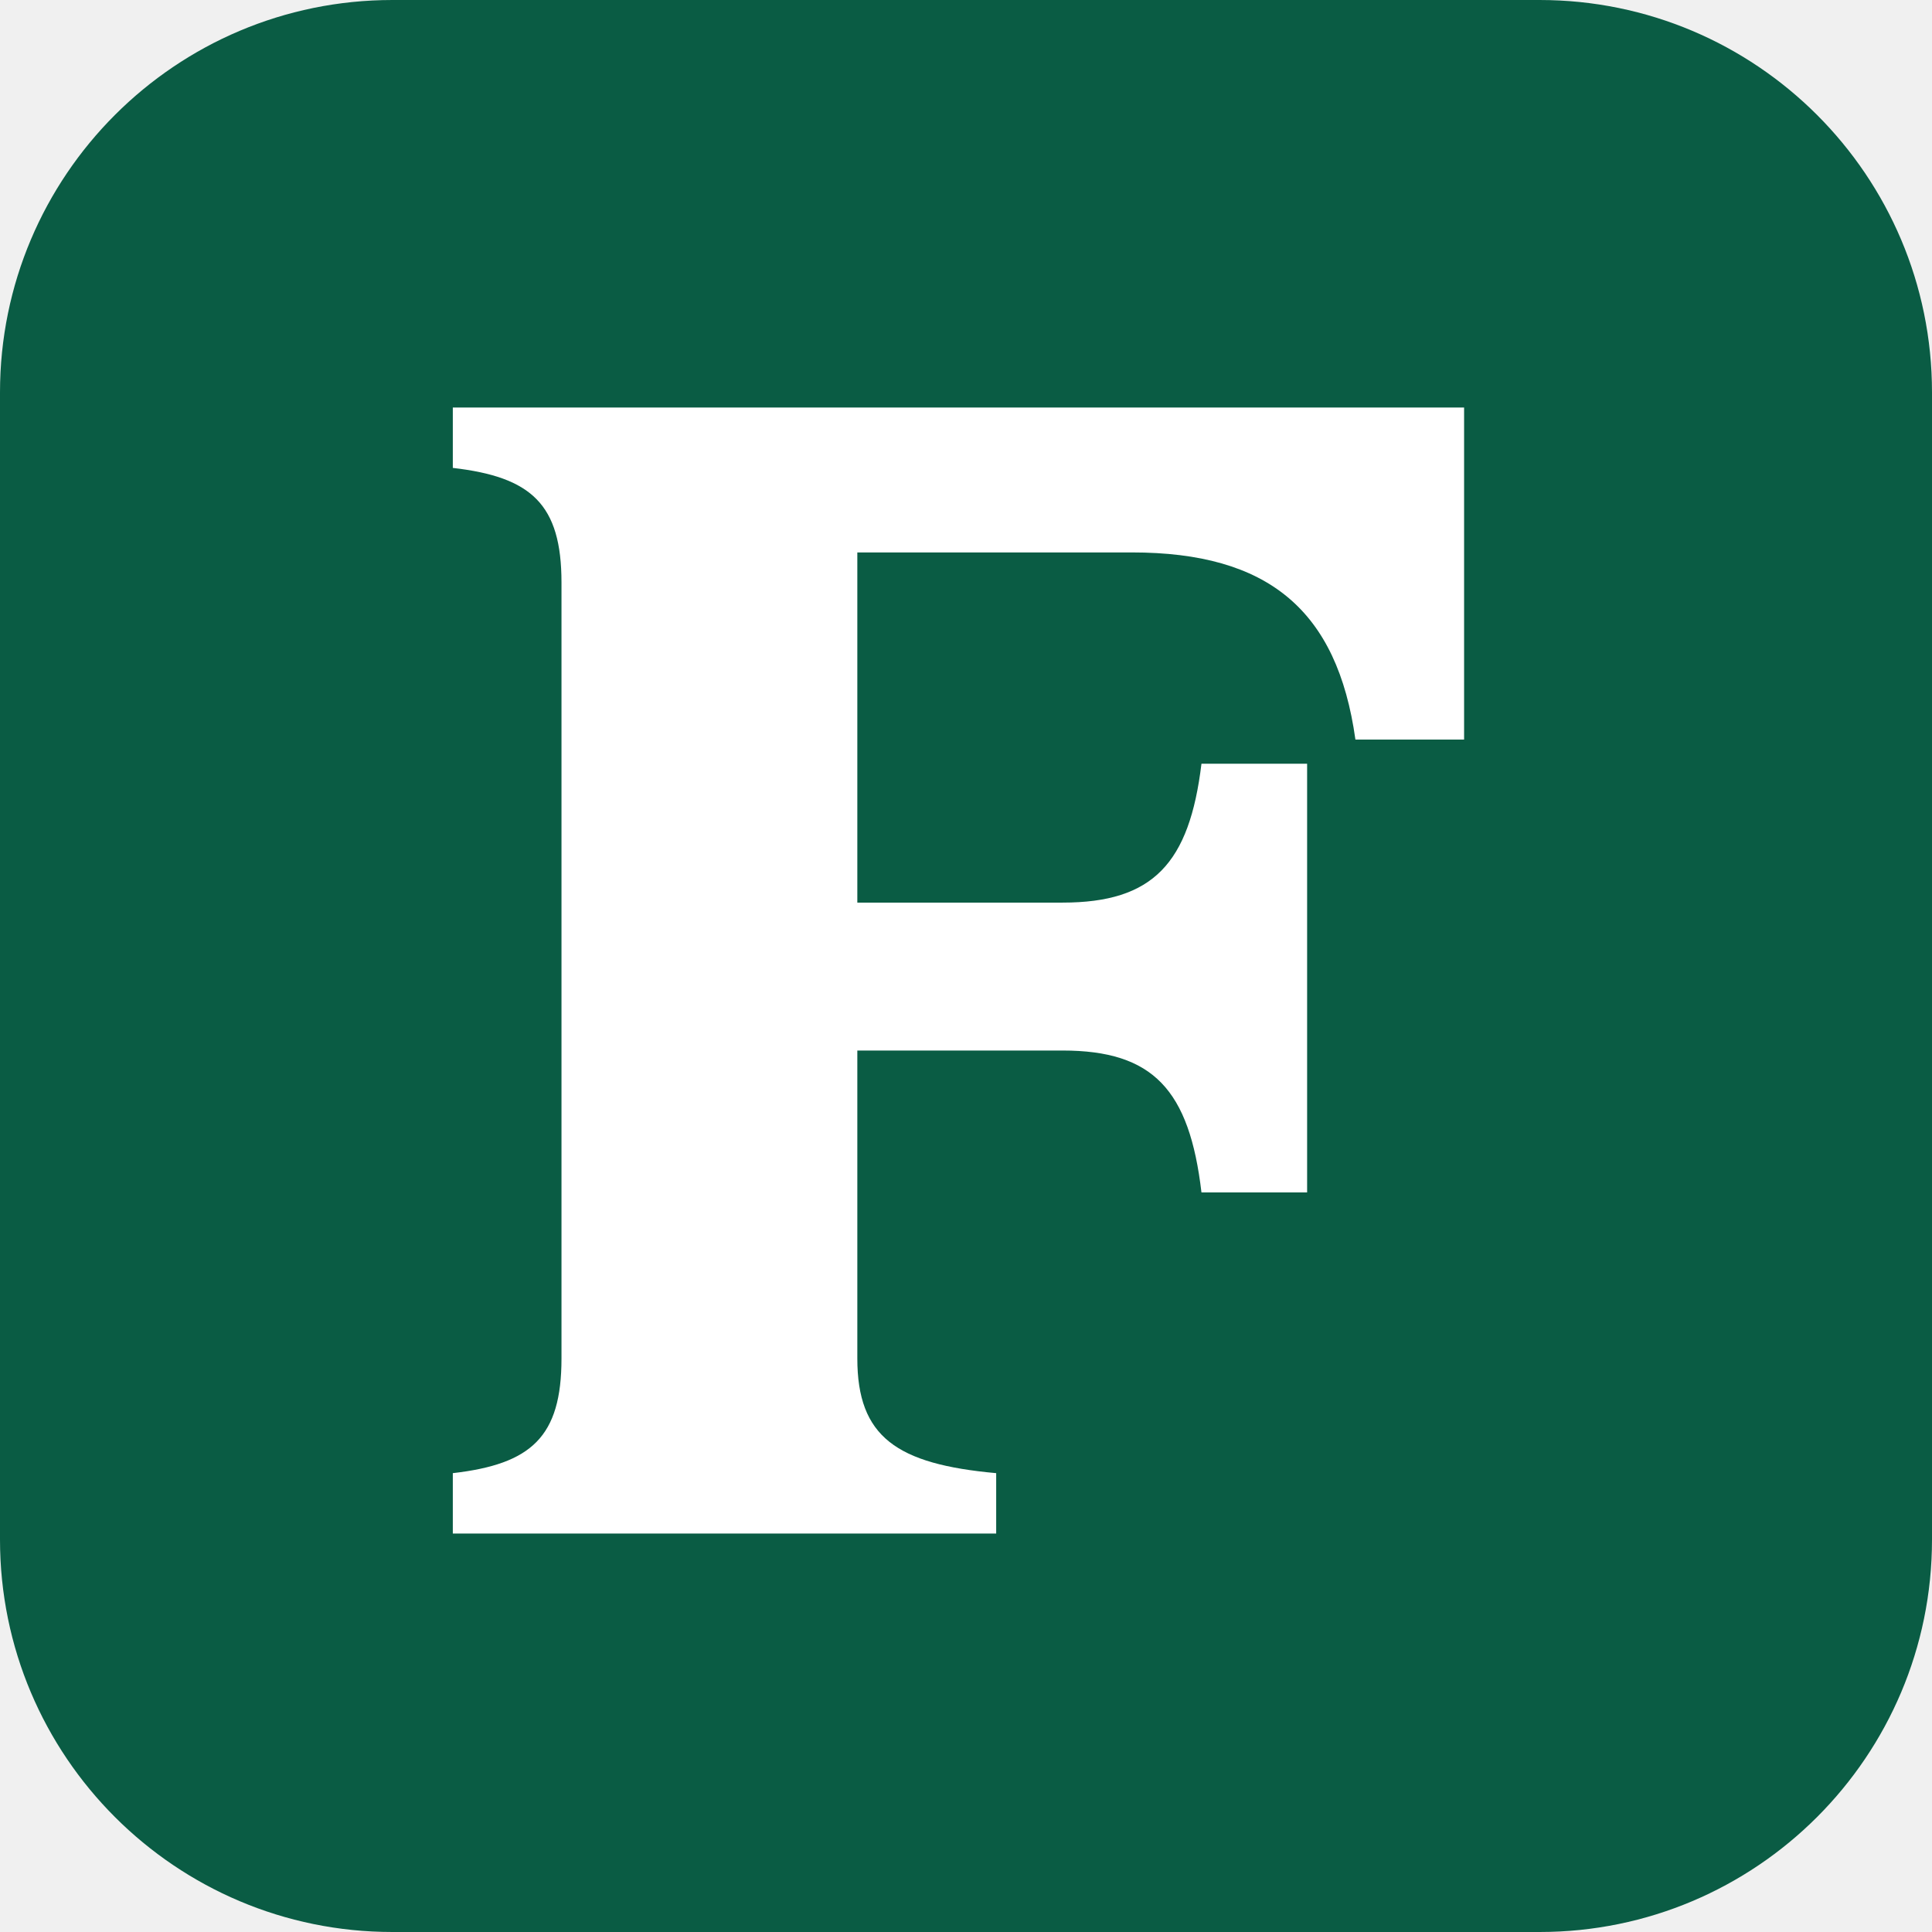
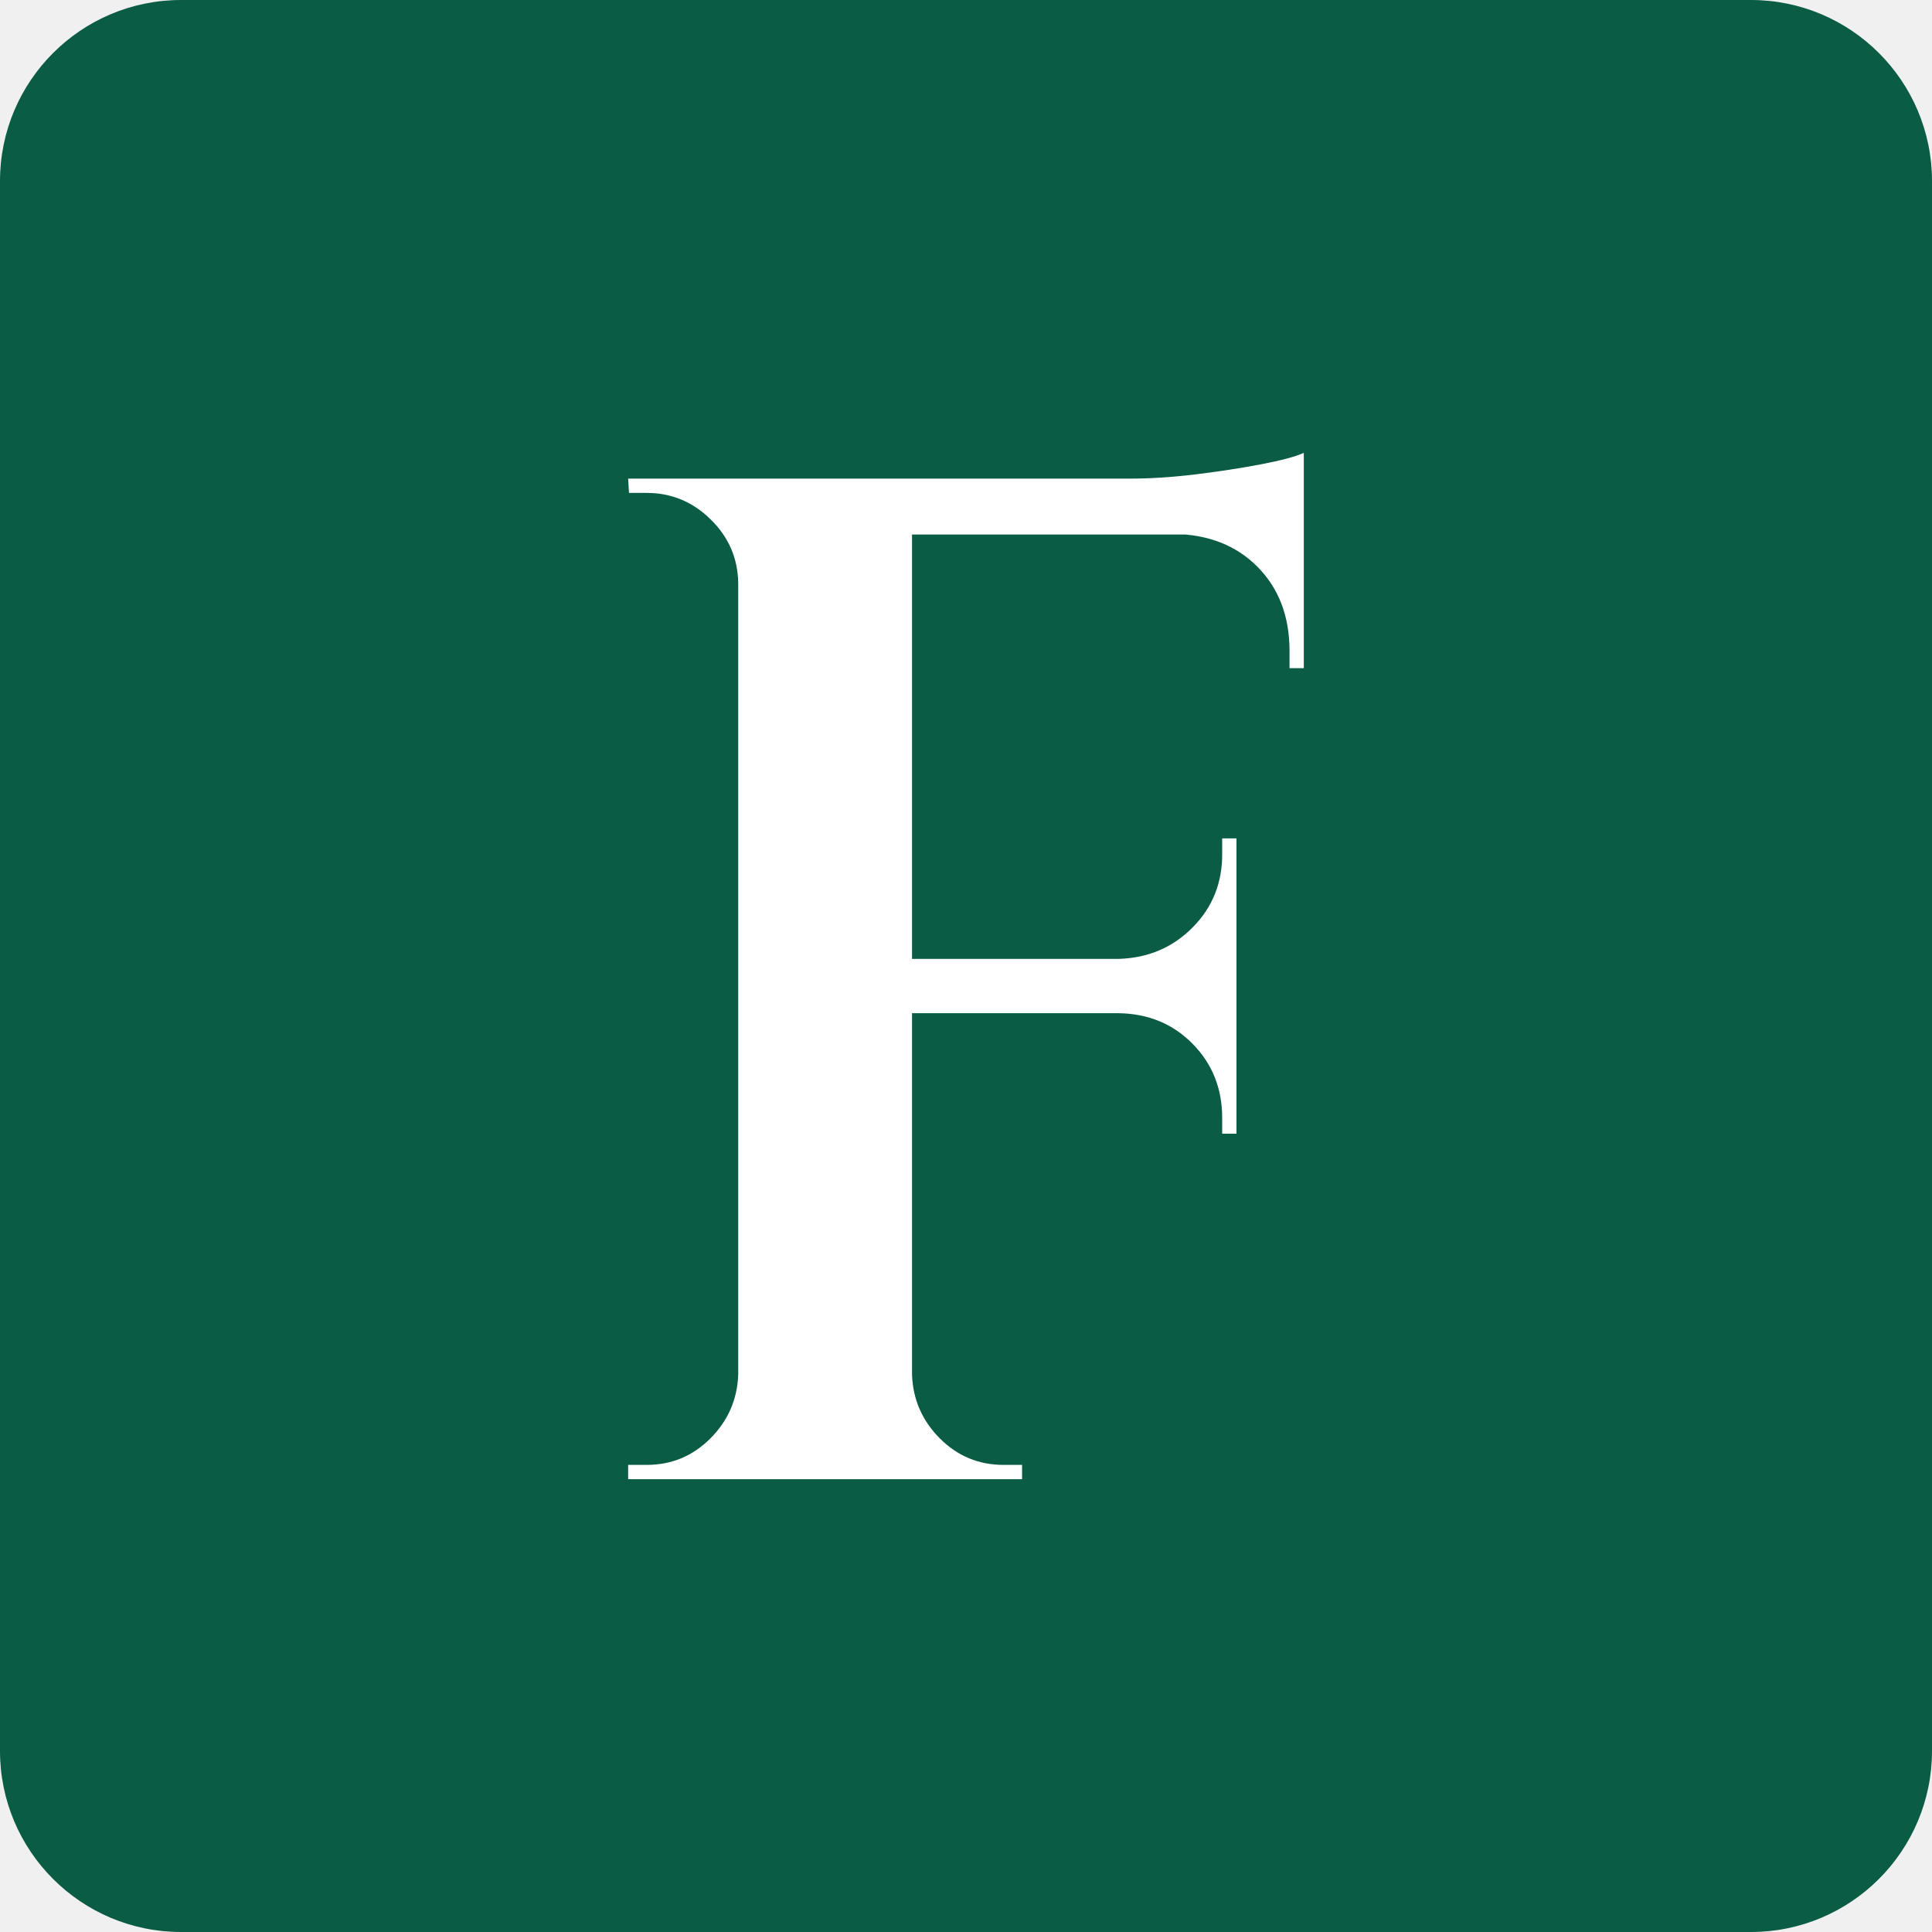
<svg xmlns="http://www.w3.org/2000/svg" viewBox="0 0 64 64">
-   <rect width="64" height="64" rx="13" fill="#0a5c44" />
-   <path fill="#fff" d="M15 13.5h33.5v11h-3.6c-.6-4.3-2.9-6.2-7.4-6.2h-9.1v11.6h6.8c3 0 4.2-1.3 4.6-4.6h3.5v14.2h-3.5c-.4-3.4-1.6-4.7-4.6-4.7h-6.8V45c0 2.6 1.3 3.5 4.6 3.8v2H15v-2c2.6-.3 3.6-1.2 3.6-3.8V19.3c0-2.6-1-3.5-3.6-3.8v-2Z" />
+   <rect width="64" height="64" rx="6" fill="#0a5c44" />
+   <path fill="#fff" transform="translate(18.54 49.00) scale(0.04735 -0.04735)" d="M246.5 700V0H124.9V700ZM473.5 364V326H243.5V364ZM520.6 700V660.9H243.5V700ZM473.5 328V241.7H463.5V252.7Q463.5 283.6 442.8 304.6Q422.2 325.5 391.2 326V328ZM473.5 448.3V362H391.2V364Q422.2 365 443 386.2Q463.9 407.4 463.5 438.3V448.3ZM520.6 663.9V567.4H510.6V579.5Q510.6 615.7 488.2 638.3Q465.8 660.9 429.2 661.3V663.9ZM520.6 718V689L398.6 700Q420.6 700 445.1 703Q469.6 706 490.6 710Q511.6 714 520.6 718ZM127.9 73V0H47.9V10Q47.9 10 54.4 10Q60.9 10 60.9 10Q86.9 10 105.4 28.5Q123.9 47 124.9 73ZM127.9 627H124.9Q124.5 653 105.6 671.5Q86.7 690 60.9 690Q60.9 690 54.7 690Q48.5 690 48.5 690L47.9 700H127.9ZM243.5 73H246.5Q247.5 47 266 28.5Q284.5 10 310.5 10Q310.5 10 316.5 10Q322.5 10 323.5 10V0H243.5Z" />
</svg>
